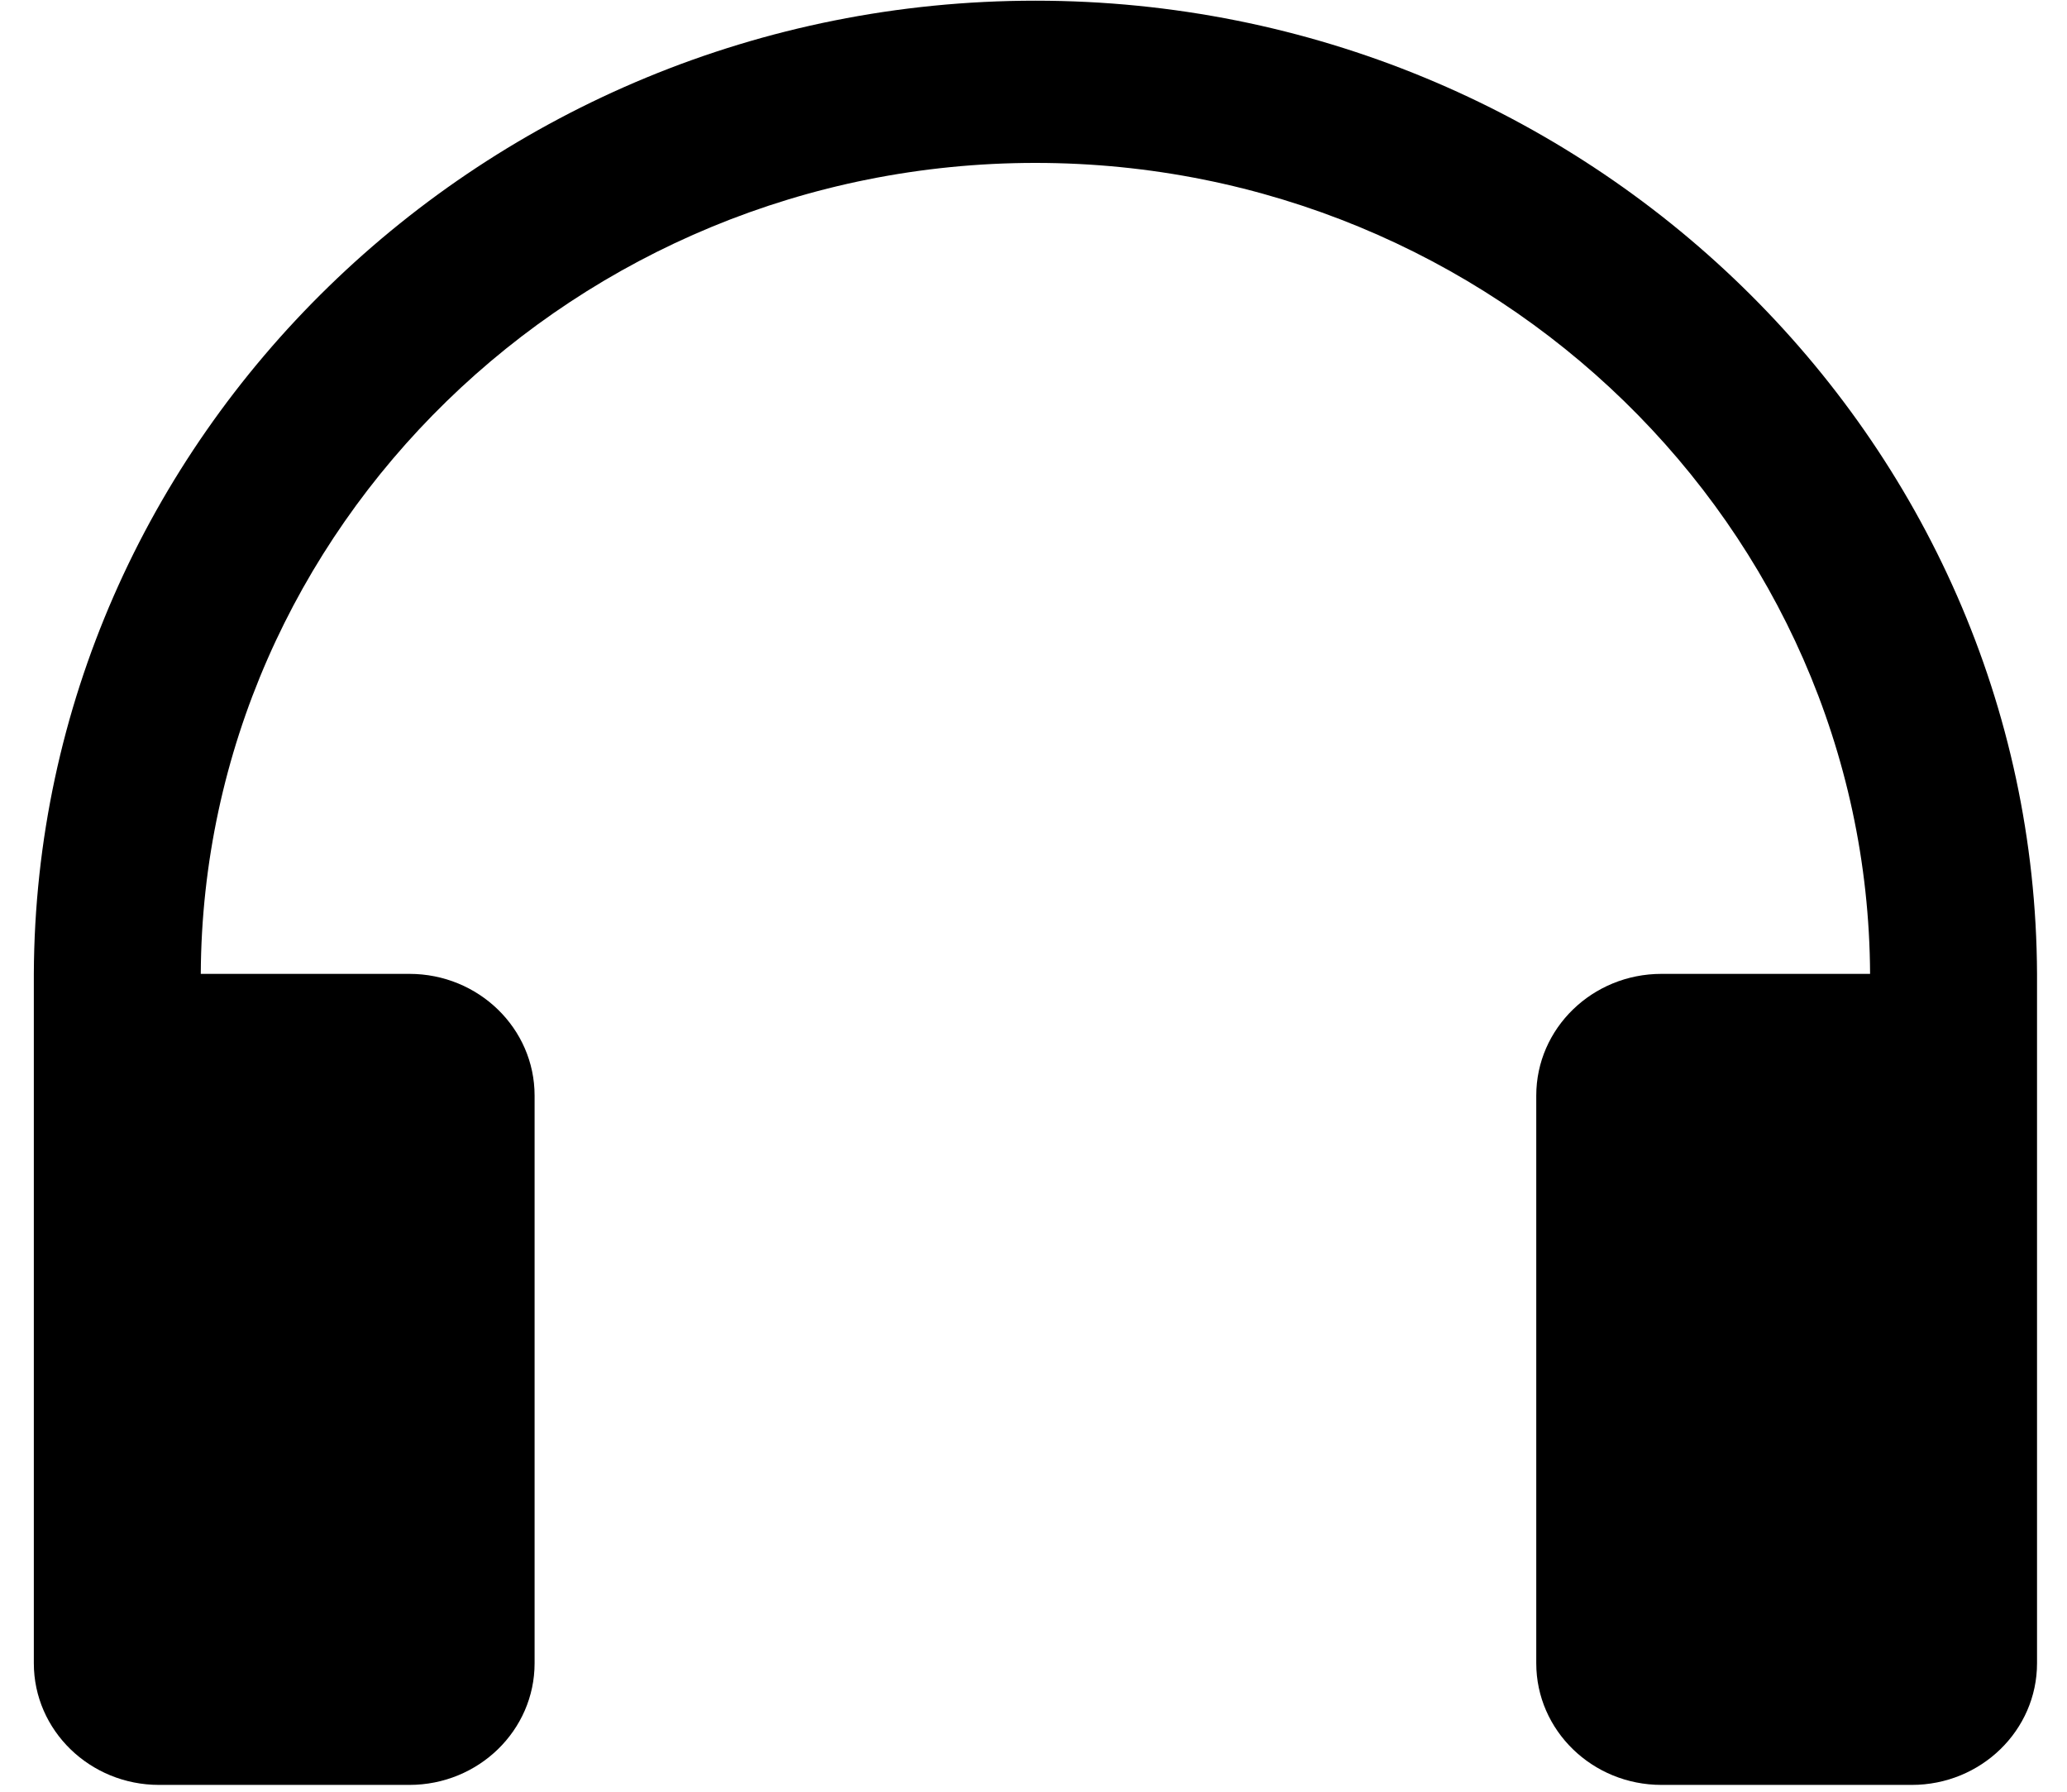
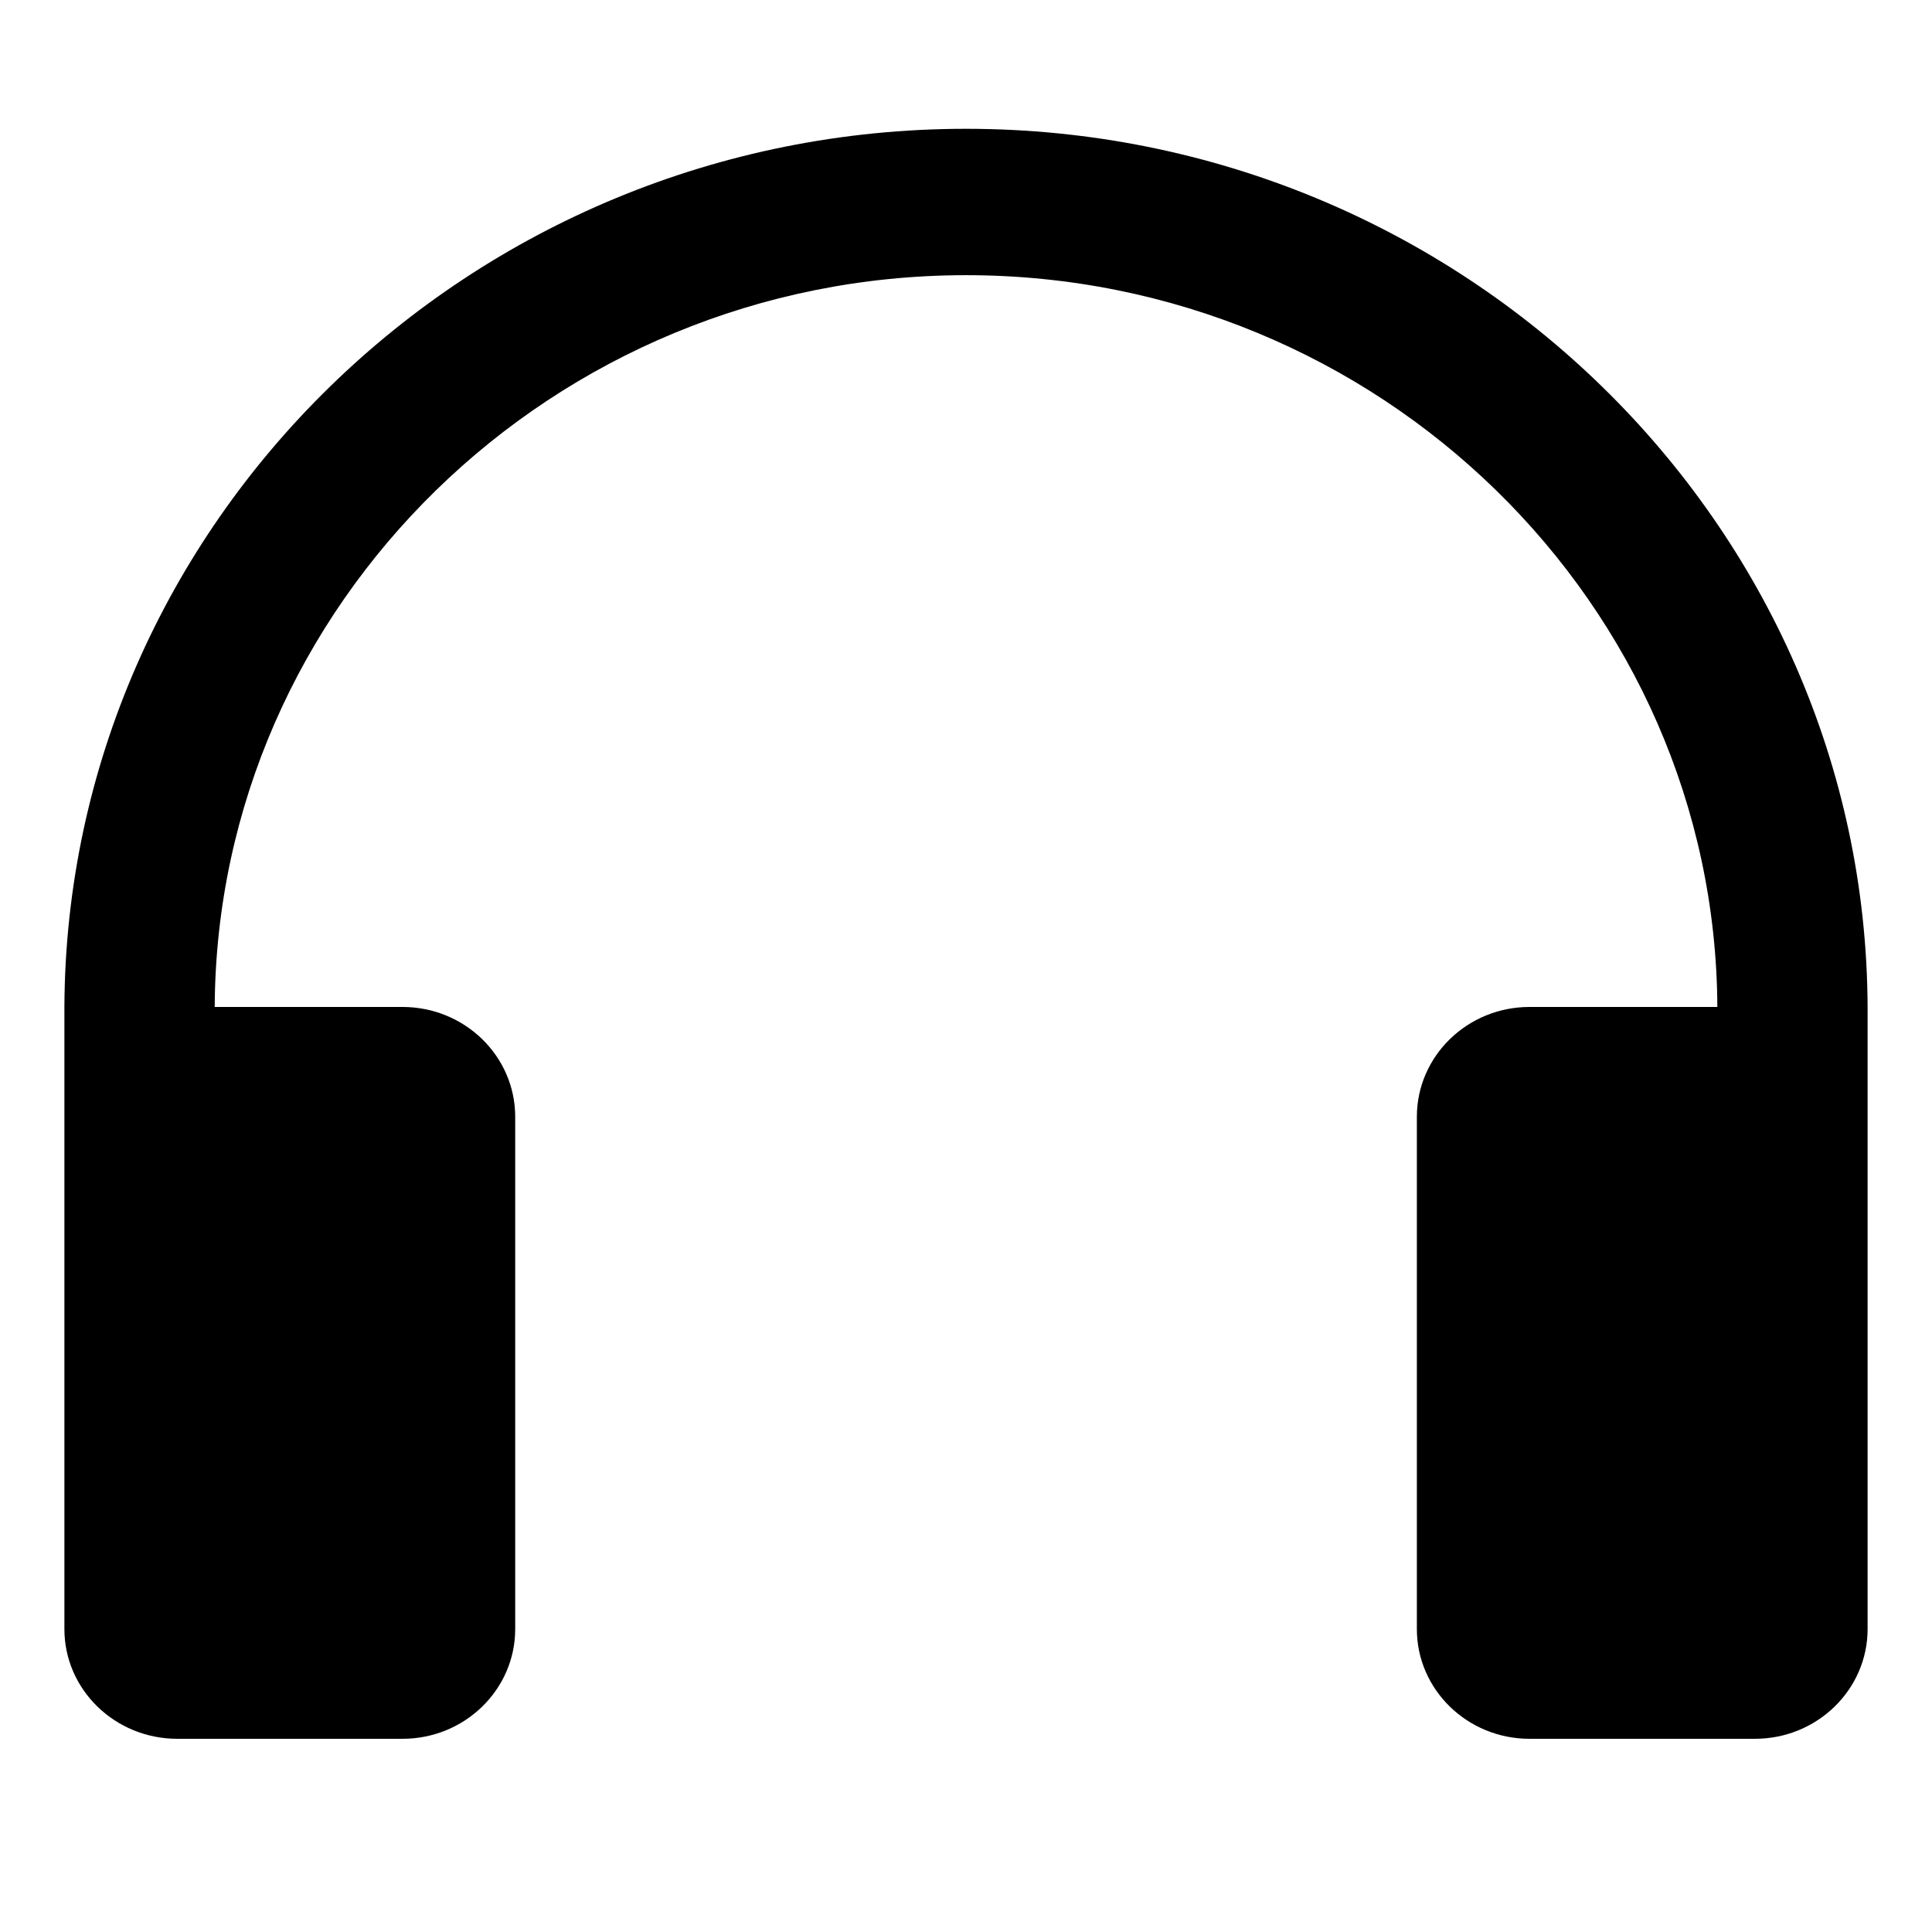
- <svg xmlns="http://www.w3.org/2000/svg" width="30" height="26" viewBox="0 0 30 26" fill="none">
-   <path fill-rule="evenodd" clip-rule="evenodd" d="M27.142 14.132C27.11 7.663 21.695 2.364 15.028 2.364C8.361 2.364 2.946 7.663 2.914 14.132H5.942C6.945 14.132 7.759 14.923 7.759 15.898V24.136C7.759 25.11 6.945 25.901 5.942 25.901H2.308C1.305 25.901 0.491 25.11 0.491 24.136L0.491 14.132C0.523 6.364 7.025 0.01 15.028 0.01C23.031 0.01 29.533 6.364 29.565 14.132V24.136C29.565 25.11 28.751 25.901 27.748 25.901H24.114C23.111 25.901 22.297 25.11 22.297 24.136V15.898C22.297 14.923 23.111 14.132 24.114 14.132H27.142Z" fill="currentColor" />
+ <svg xmlns="http://www.w3.org/2000/svg" width="30" height="30" viewBox="0 0 30 30" fill="none">
+   <path fill-rule="evenodd" clip-rule="evenodd" d="M26.667 15.636C26.636 9.389 21.421 4.273 15.001 4.273C8.58 4.273 3.365 9.39 3.334 15.636H6.25C7.216 15.636 8 16.4 8 17.341V25.296C8 26.236 7.216 27 6.25 27H2.751C1.785 26.999 1 26.236 1 25.296V15.636C1.032 8.135 7.293 2 15.001 2C22.708 2 28.969 8.135 29 15.636V25.296C29 26.236 28.216 27 27.25 27H23.75C22.785 27 22.001 26.236 22.001 25.296V17.341C22.001 16.4 22.785 15.636 23.75 15.636H26.667Z" fill="black" />
</svg>
